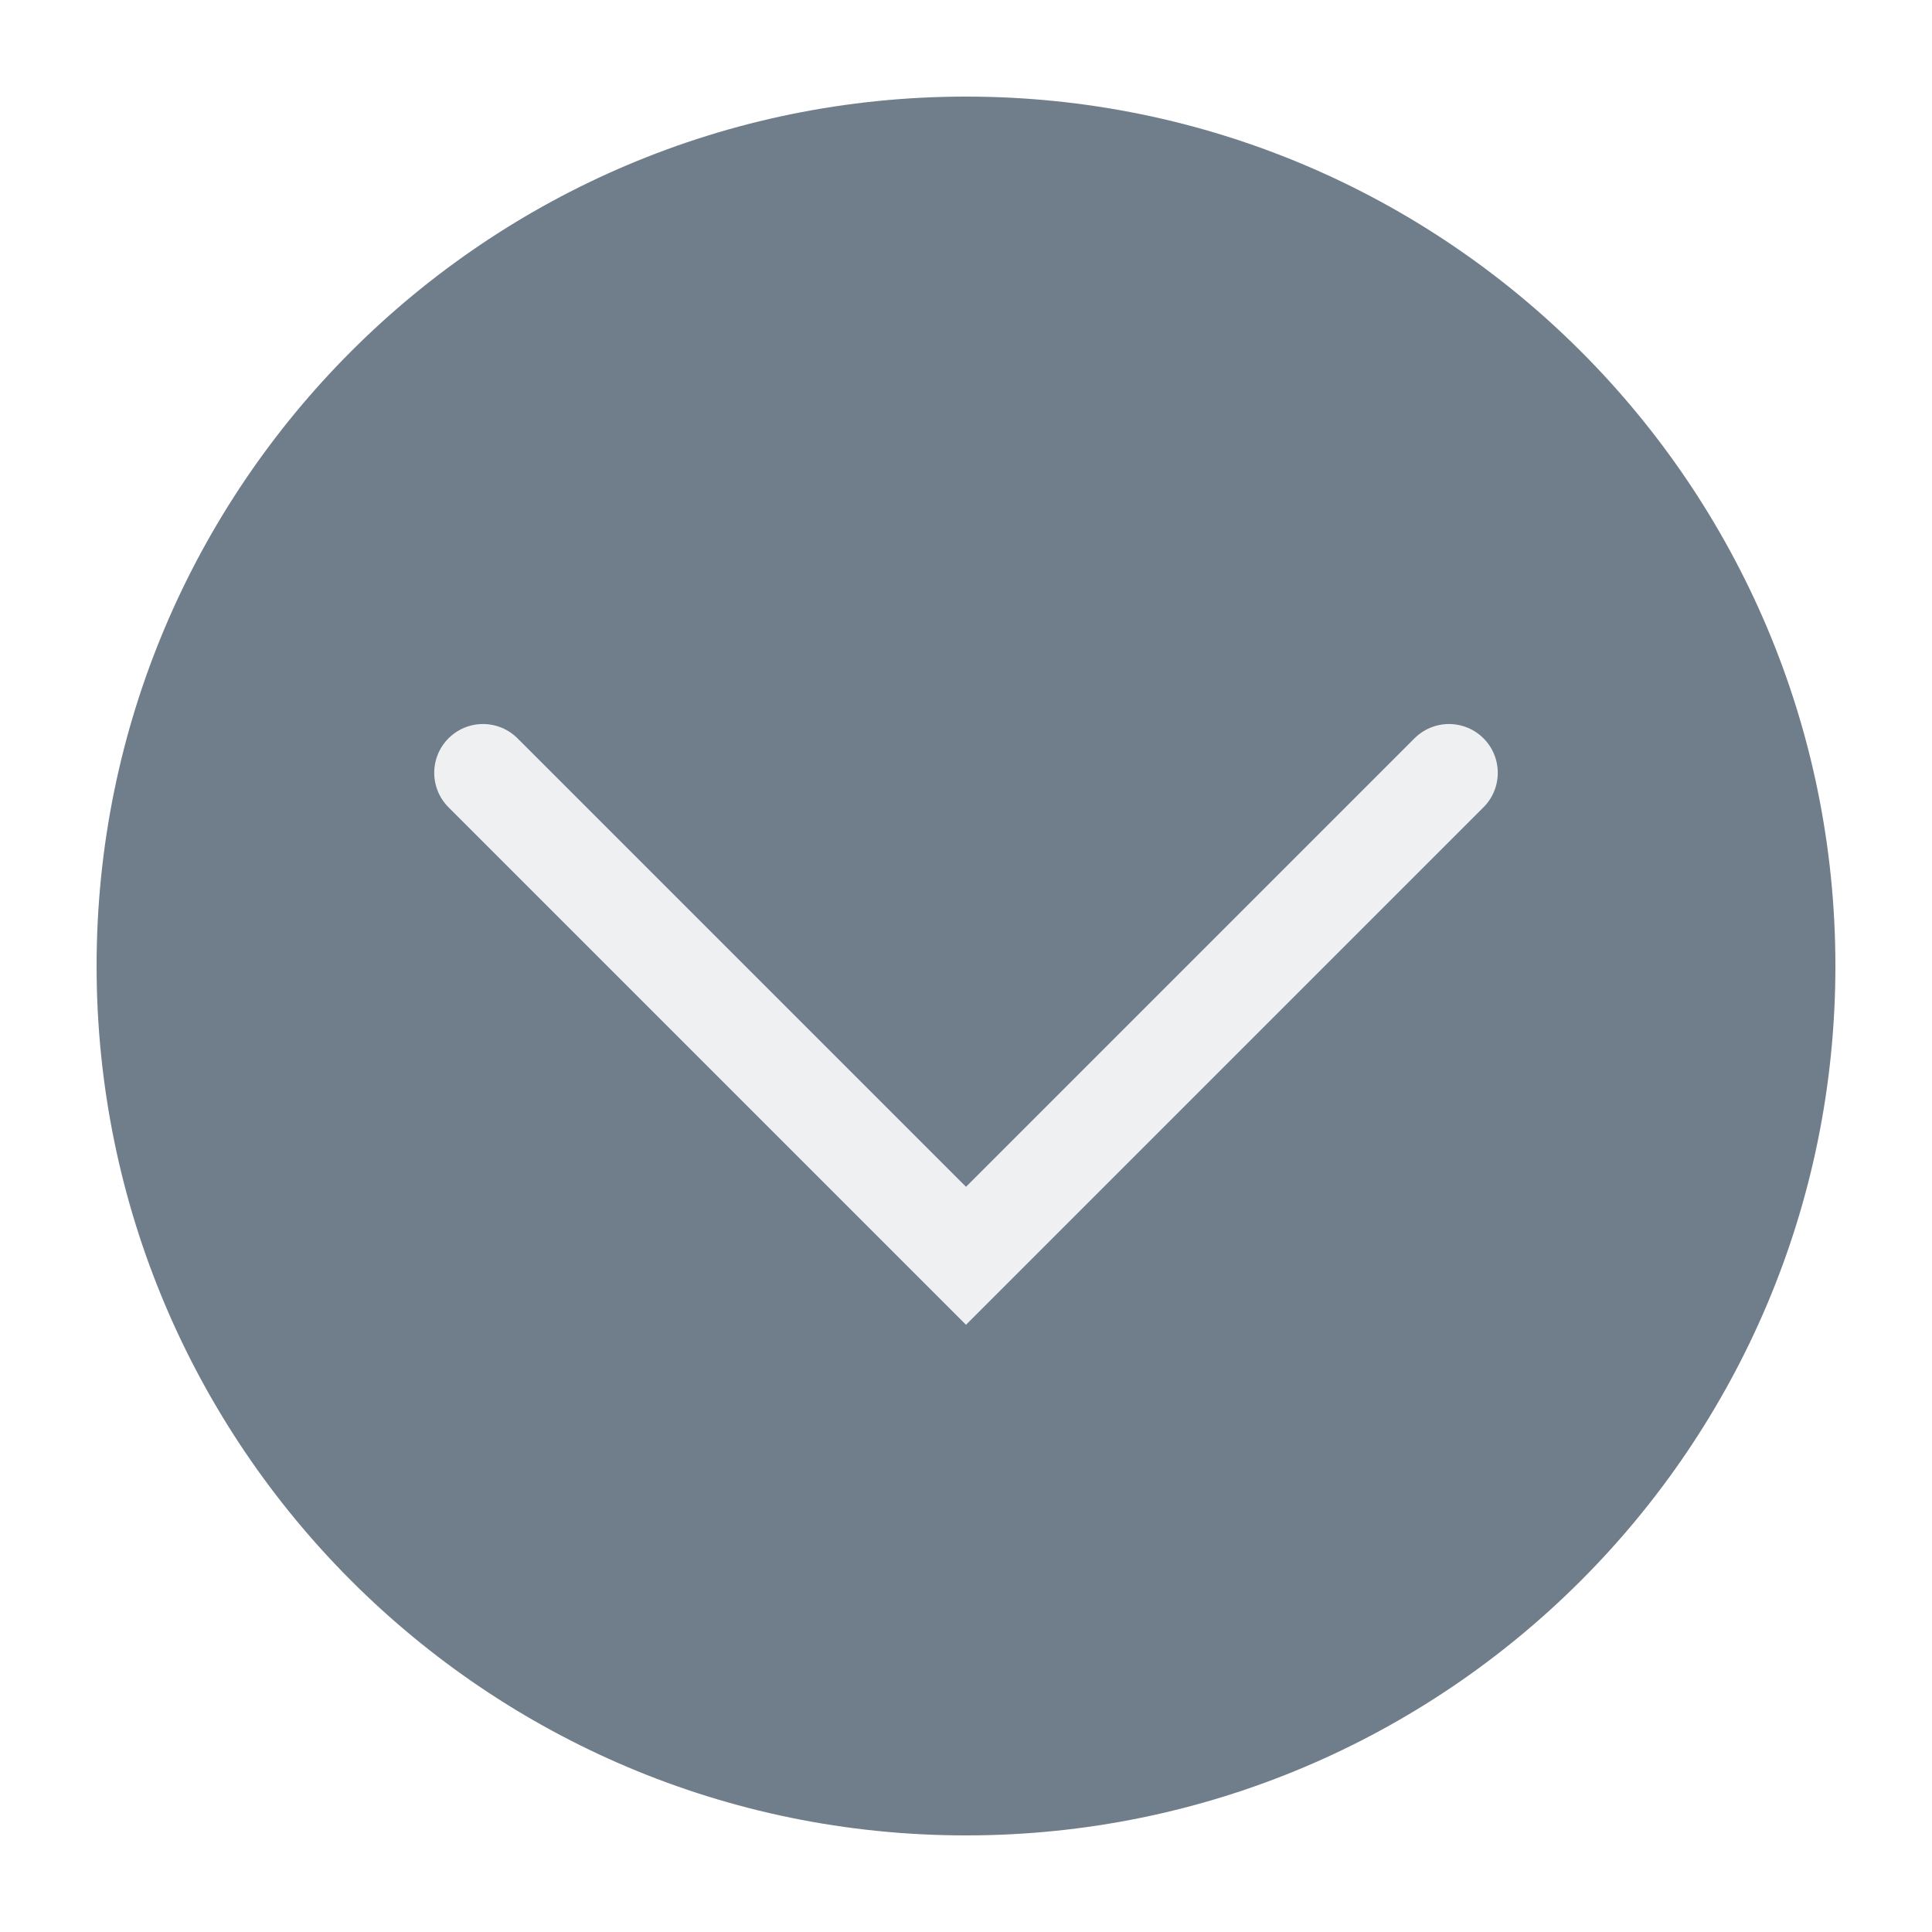
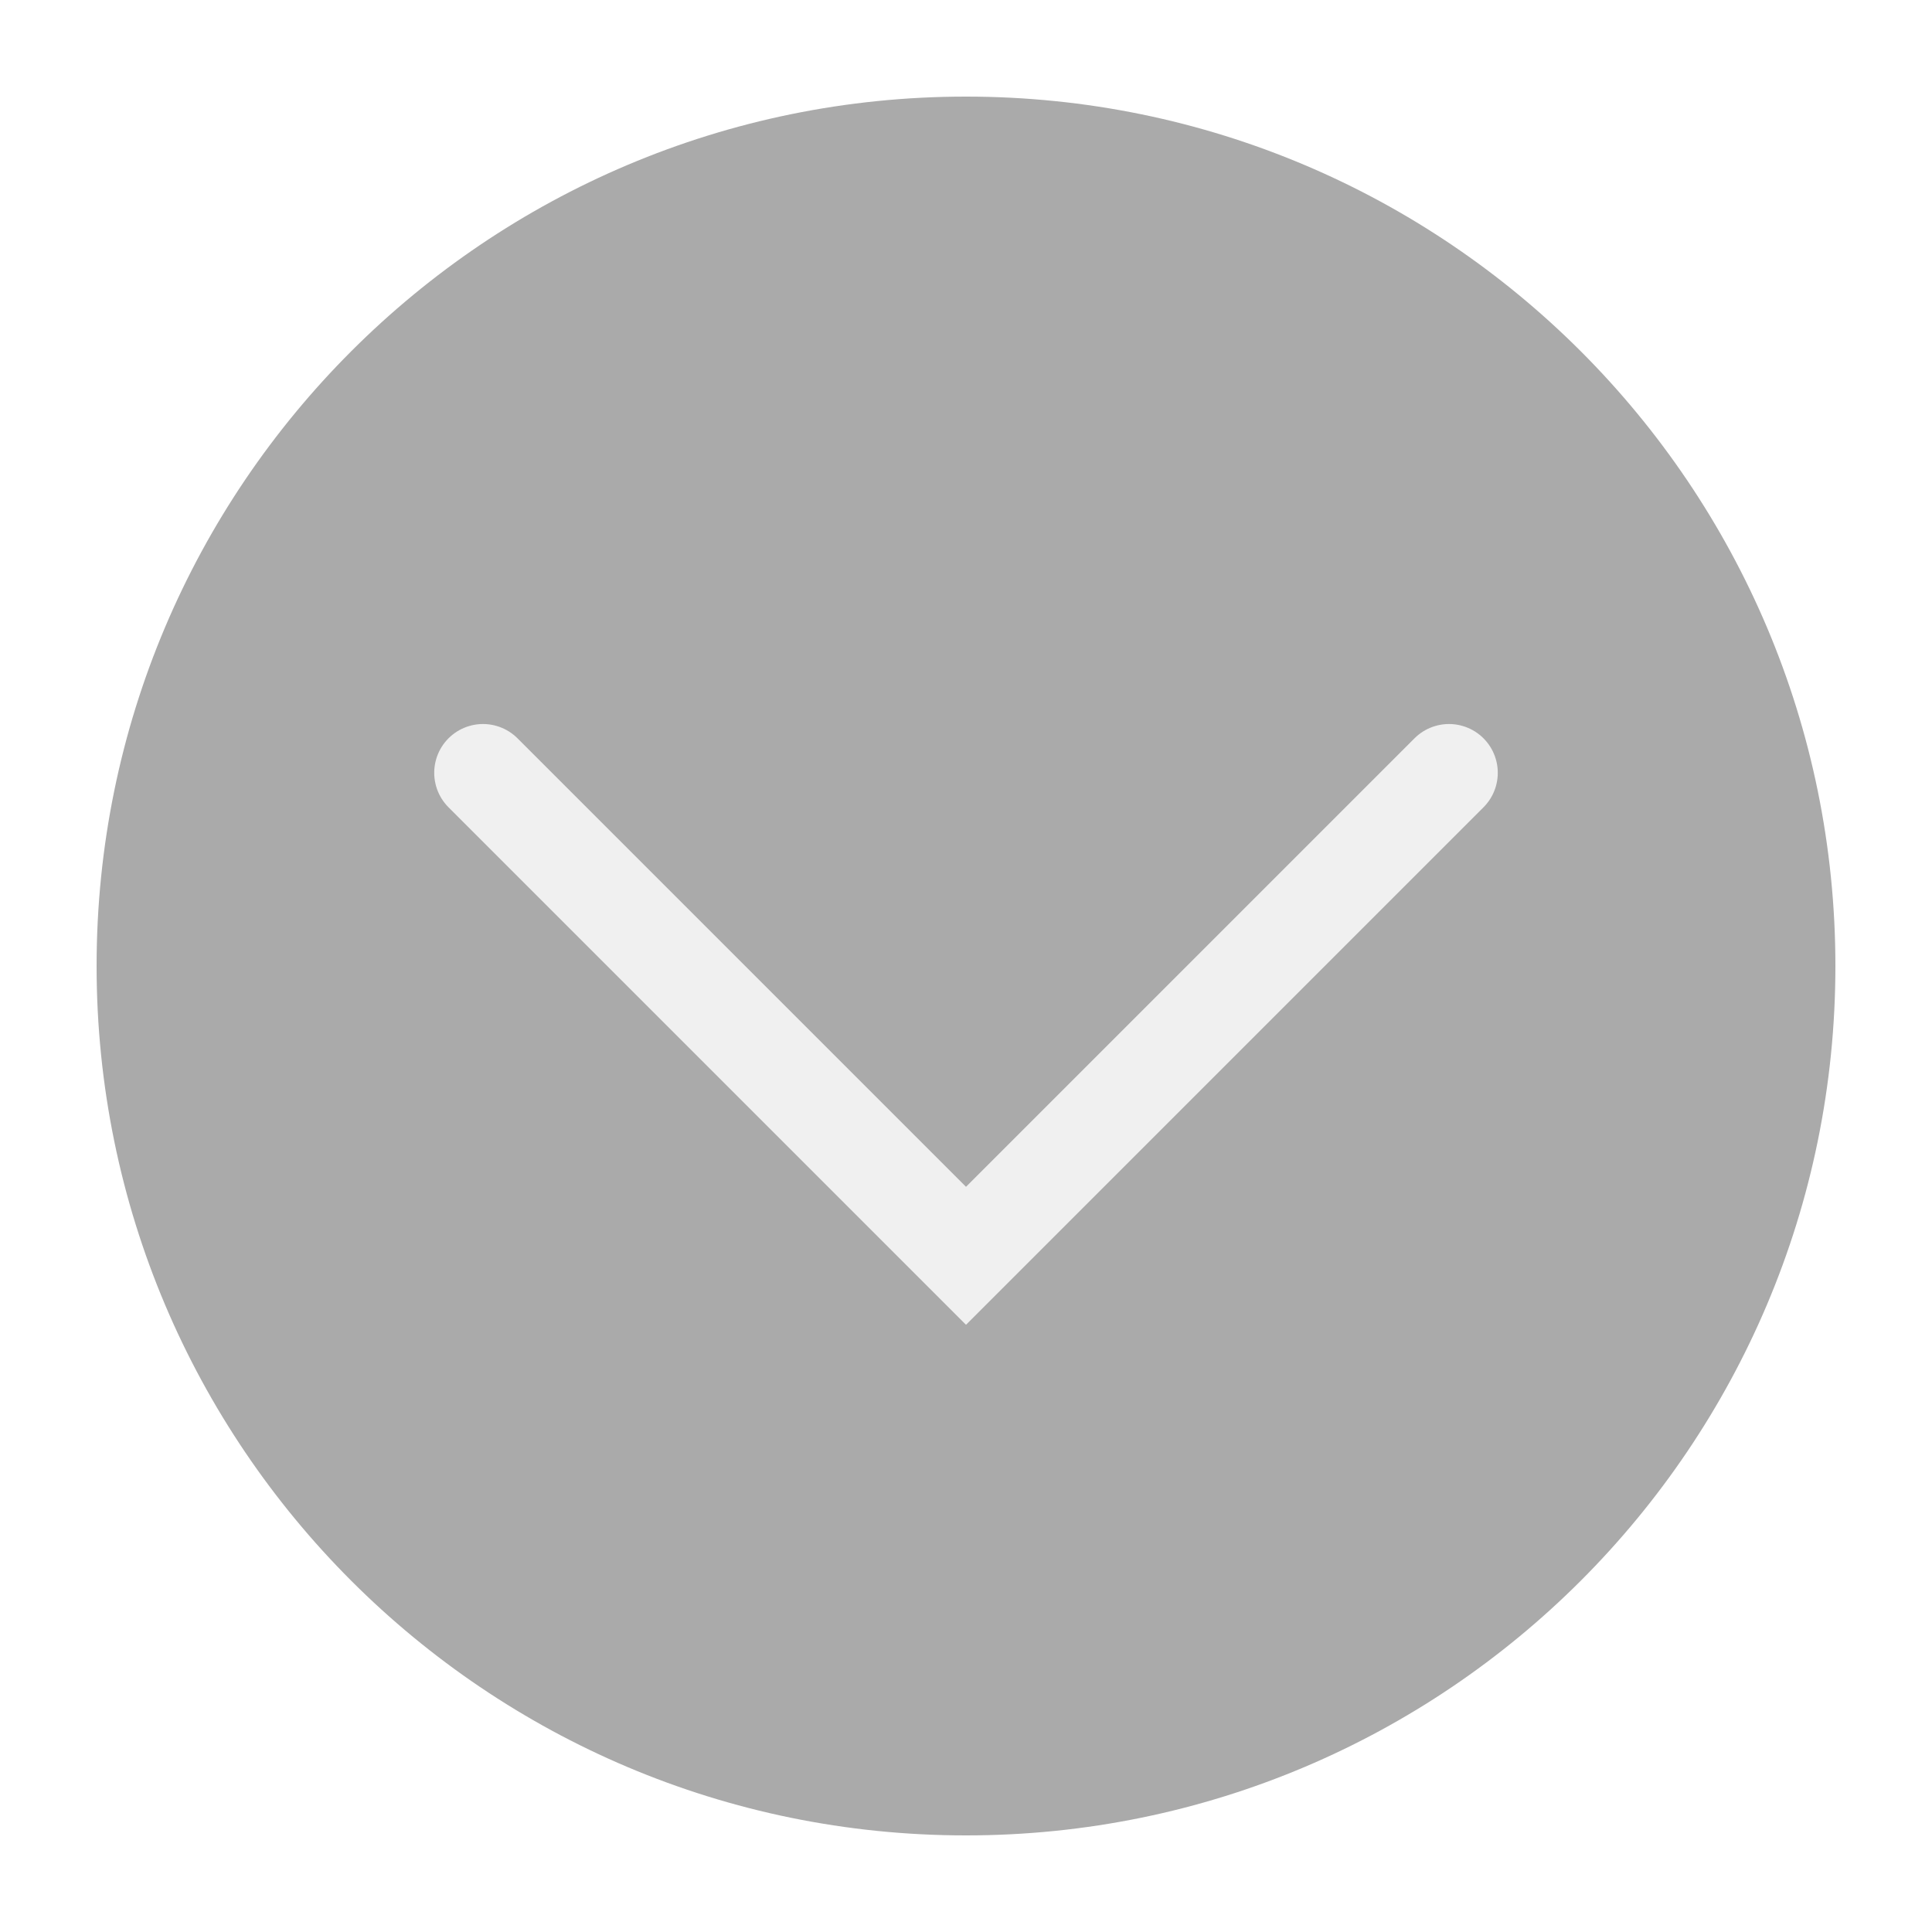
<svg xmlns="http://www.w3.org/2000/svg" viewBox="0 0 50 50" version="1.2" baseProfile="tiny">
  <defs>
</defs>
  <g fill="none" stroke="black" stroke-width="1" fill-rule="evenodd" stroke-linecap="square" stroke-linejoin="bevel">
-     <g fill="#707d8a" fill-opacity="1" stroke="none" transform="matrix(2.5,0,0,2.5,2.5,2.5)" font-family="Noto Sans" font-size="10" font-weight="400" font-style="normal">
+     <g fill="#aaaaaa" fill-opacity="1" stroke="none" transform="matrix(2.5,0,0,2.5,2.5,2.5)" font-family="Noto Sans" font-size="10" font-weight="400" font-style="normal">
      <circle cx="9" cy="9" r="9" />
    </g>
-     <g fill="none" stroke="#eff0f1" stroke-opacity="1" stroke-width="1.01" stroke-linecap="round" stroke-linejoin="miter" stroke-miterlimit="2" transform="matrix(2.5,0,0,2.5,2.5,2.5)" font-family="Noto Sans" font-size="10" font-weight="400" font-style="normal">
+     <g fill="none" stroke="#f0f0f0" stroke-opacity="1" stroke-width="1.01" stroke-linecap="round" stroke-linejoin="miter" stroke-miterlimit="2" transform="matrix(2.5,0,0,2.5,2.5,2.5)" font-family="Noto Sans" font-size="10" font-weight="400" font-style="normal">
      <polyline fill="none" vector-effect="none" points="4,7 9,12 14,7 " />
    </g>
    <g fill="none" stroke="#000000" stroke-opacity="1" stroke-width="1" stroke-linecap="square" stroke-linejoin="bevel" transform="matrix(1,0,0,1,0,0)" font-family="Noto Sans" font-size="10" font-weight="400" font-style="normal">
</g>
  </g>
</svg>
